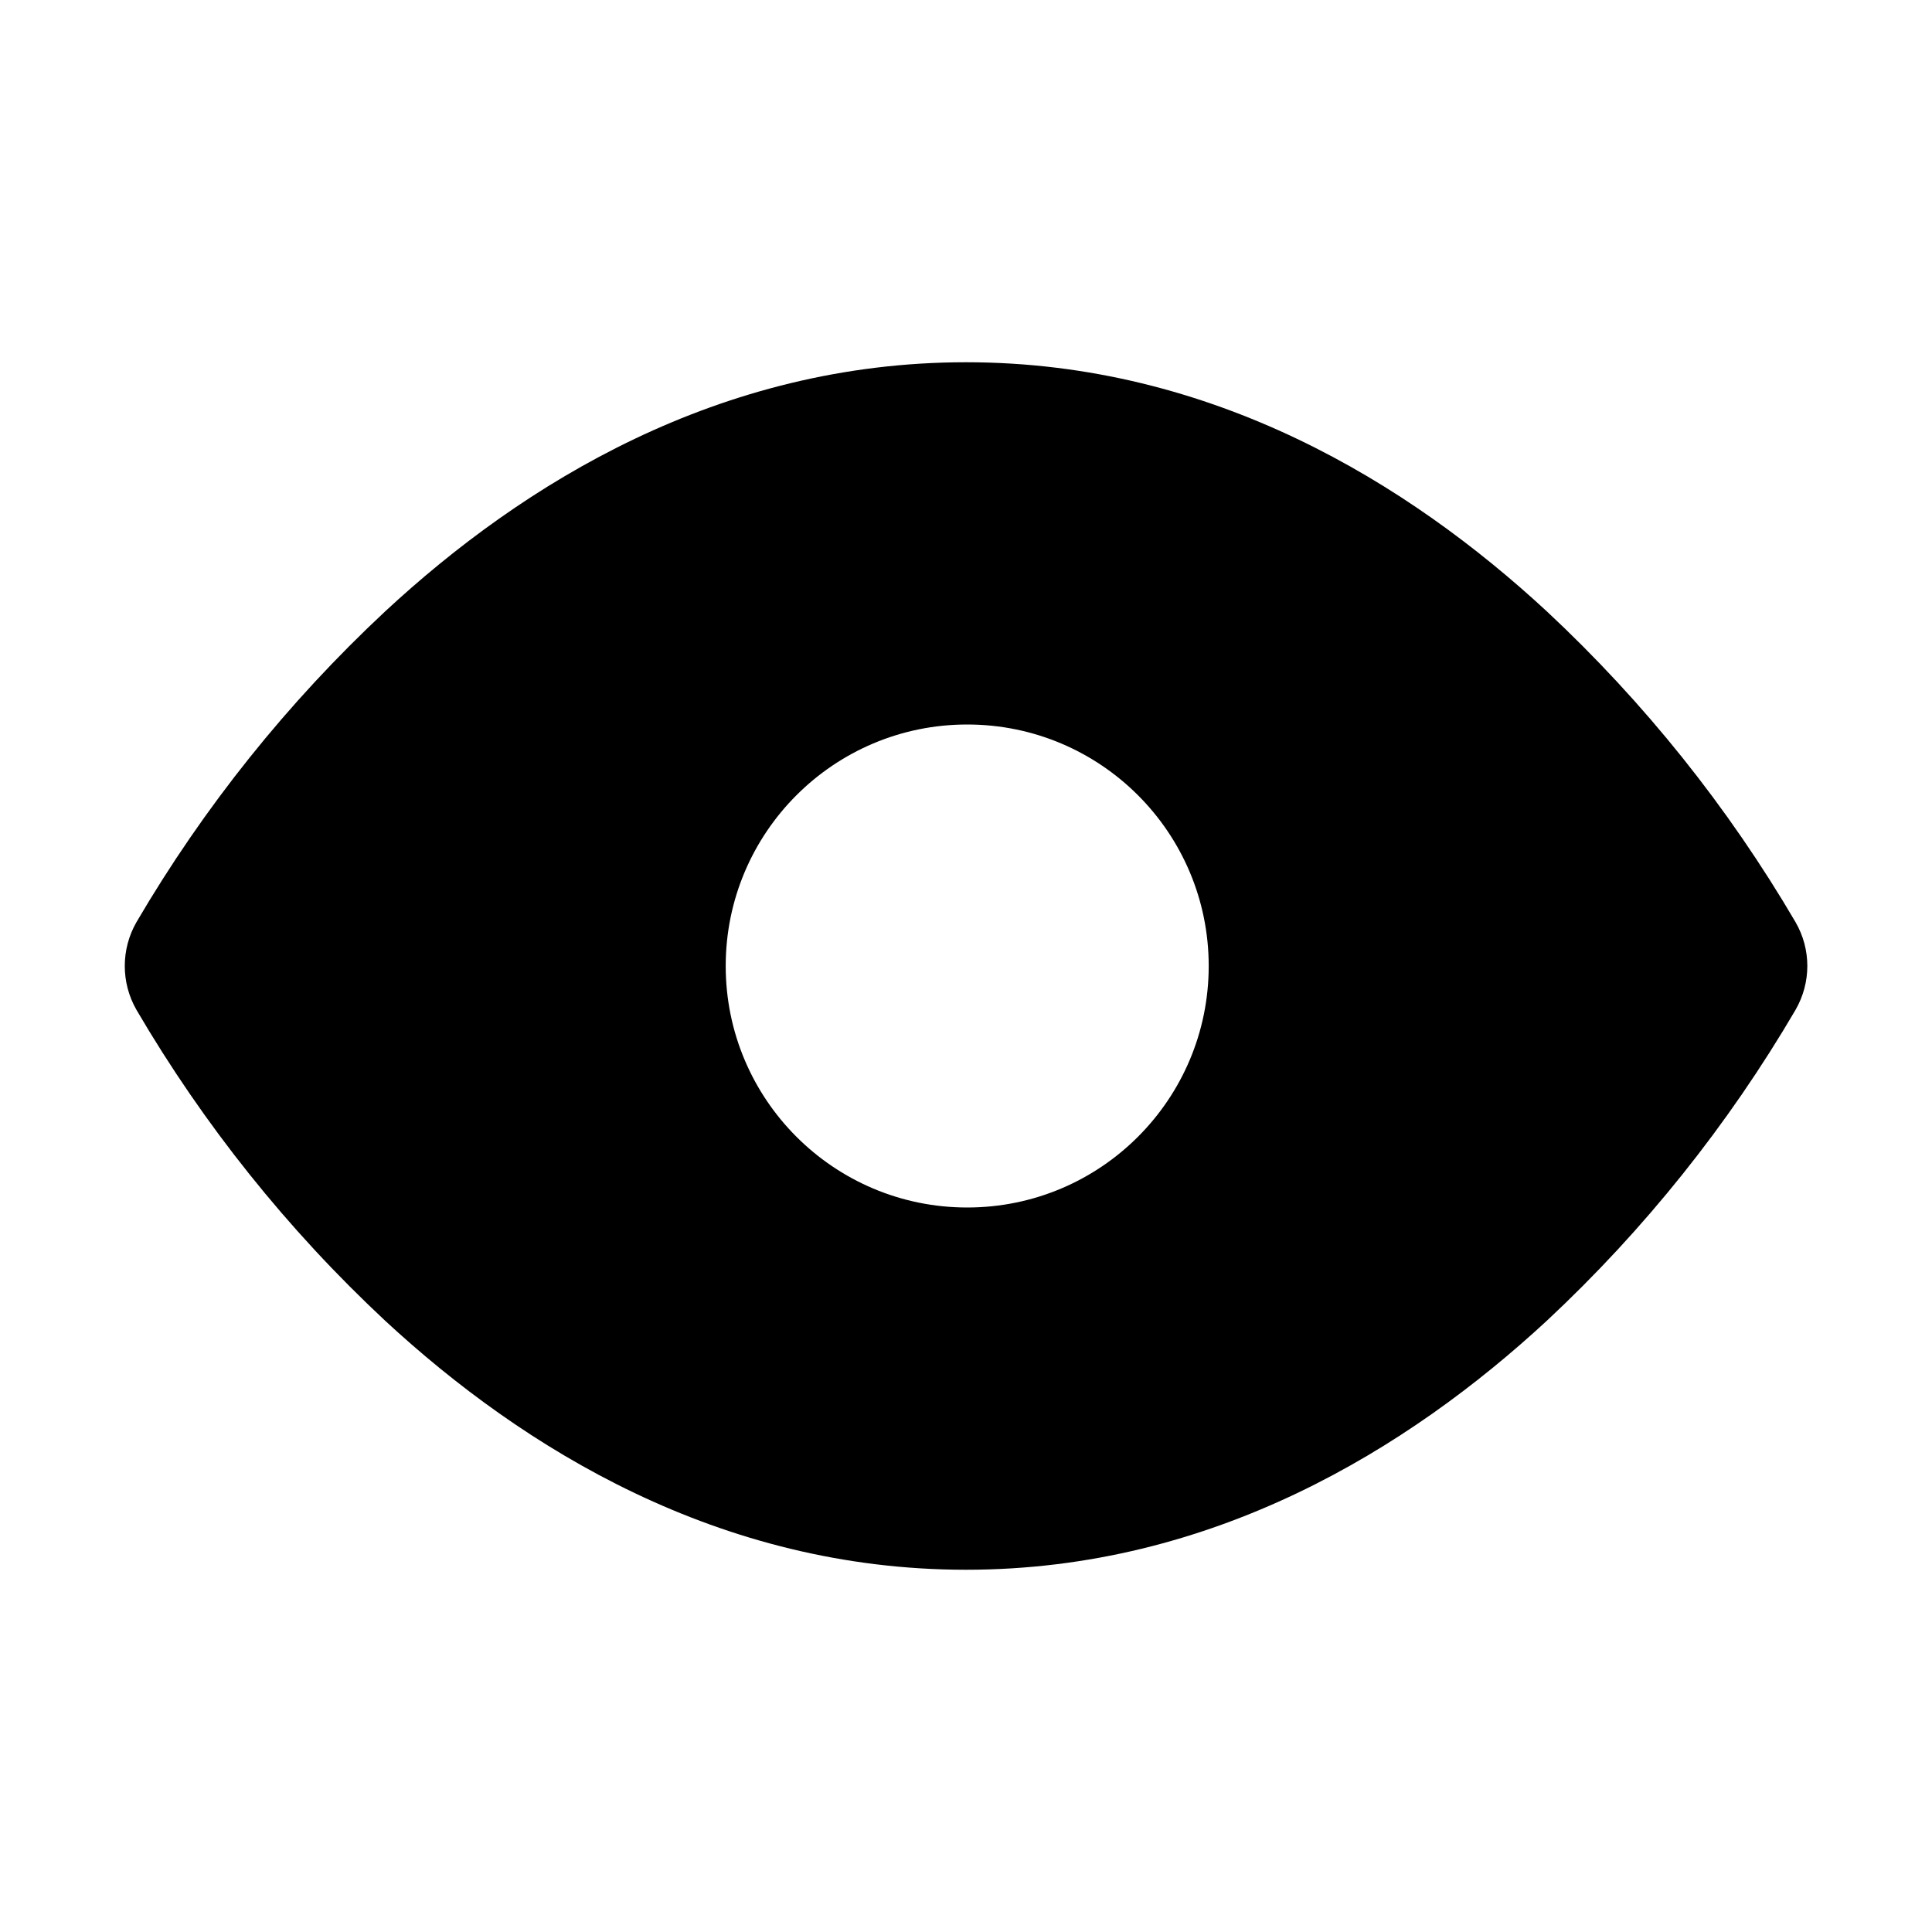
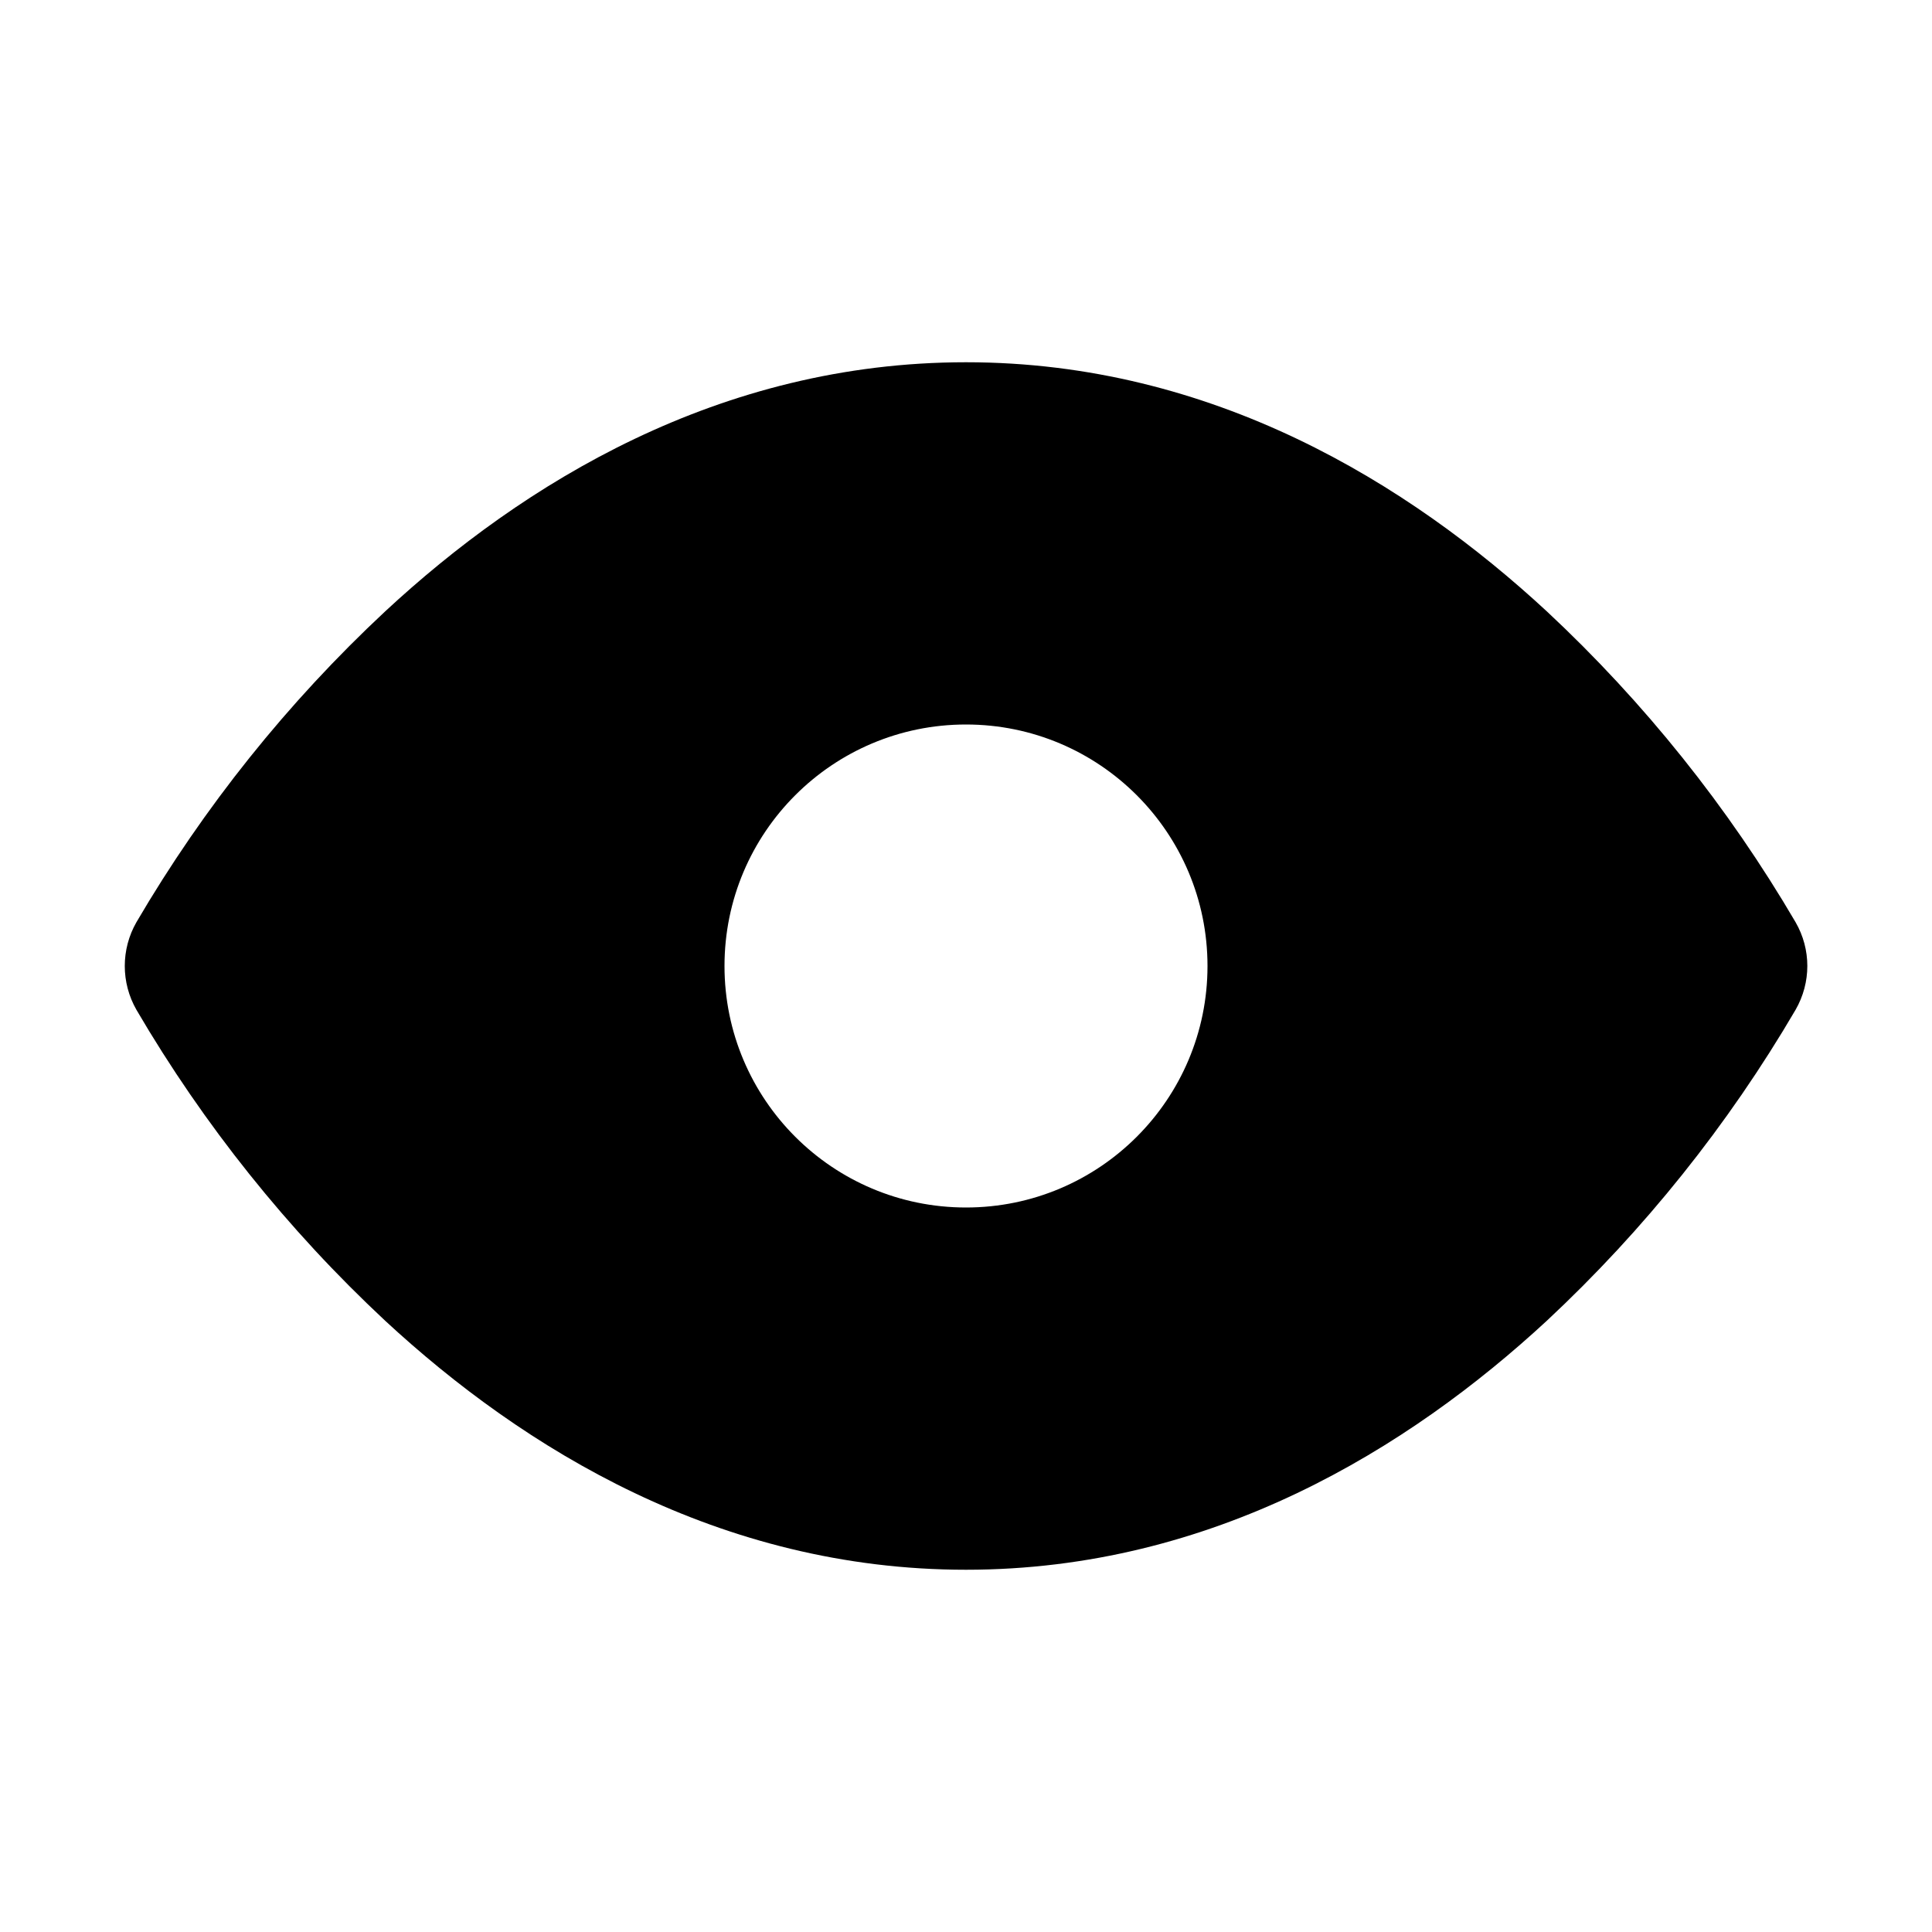
<svg xmlns="http://www.w3.org/2000/svg" width="16" height="16" fill="none" viewBox="0 0 16 16">
-   <path fill="currentColor" d="M8 3c2.044 0 3.668 1.006 4.81 2.063a11.4 11.4 0 0 1 2.06 2.574c.13.225.13.5 0 .726a11.4 11.4 0 0 1-2.06 2.575C11.668 11.994 10.044 13 8 13s-3.669-1.006-4.81-2.062a11.4 11.4 0 0 1-2.06-2.575.73.73 0 0 1 0-.726 11.4 11.4 0 0 1 2.06-2.574C4.33 4.005 5.955 3 8 3m.01 3a2 2 0 1 0 0 4 2 2 0 0 0 0-4" />
+   <path fill="currentColor" d="M8 3c2.043 0 3.668 1.006 4.81 2.063a11.4 11.4 0 0 1 2.06 2.574c.13.225.13.5 0 .726a11.4 11.4 0 0 1-2.06 2.575C11.668 11.994 10.043 13 8 13c-2.044 0-3.669-1.006-4.81-2.062a11.4 11.4 0 0 1-2.06-2.575.73.73 0 0 1 0-.726 11.4 11.4 0 0 1 2.06-2.574C4.33 4.005 5.955 3 8 3m0 3a2 2 0 1 0 0 4 2 2 0 0 0 0-4" />
</svg>
